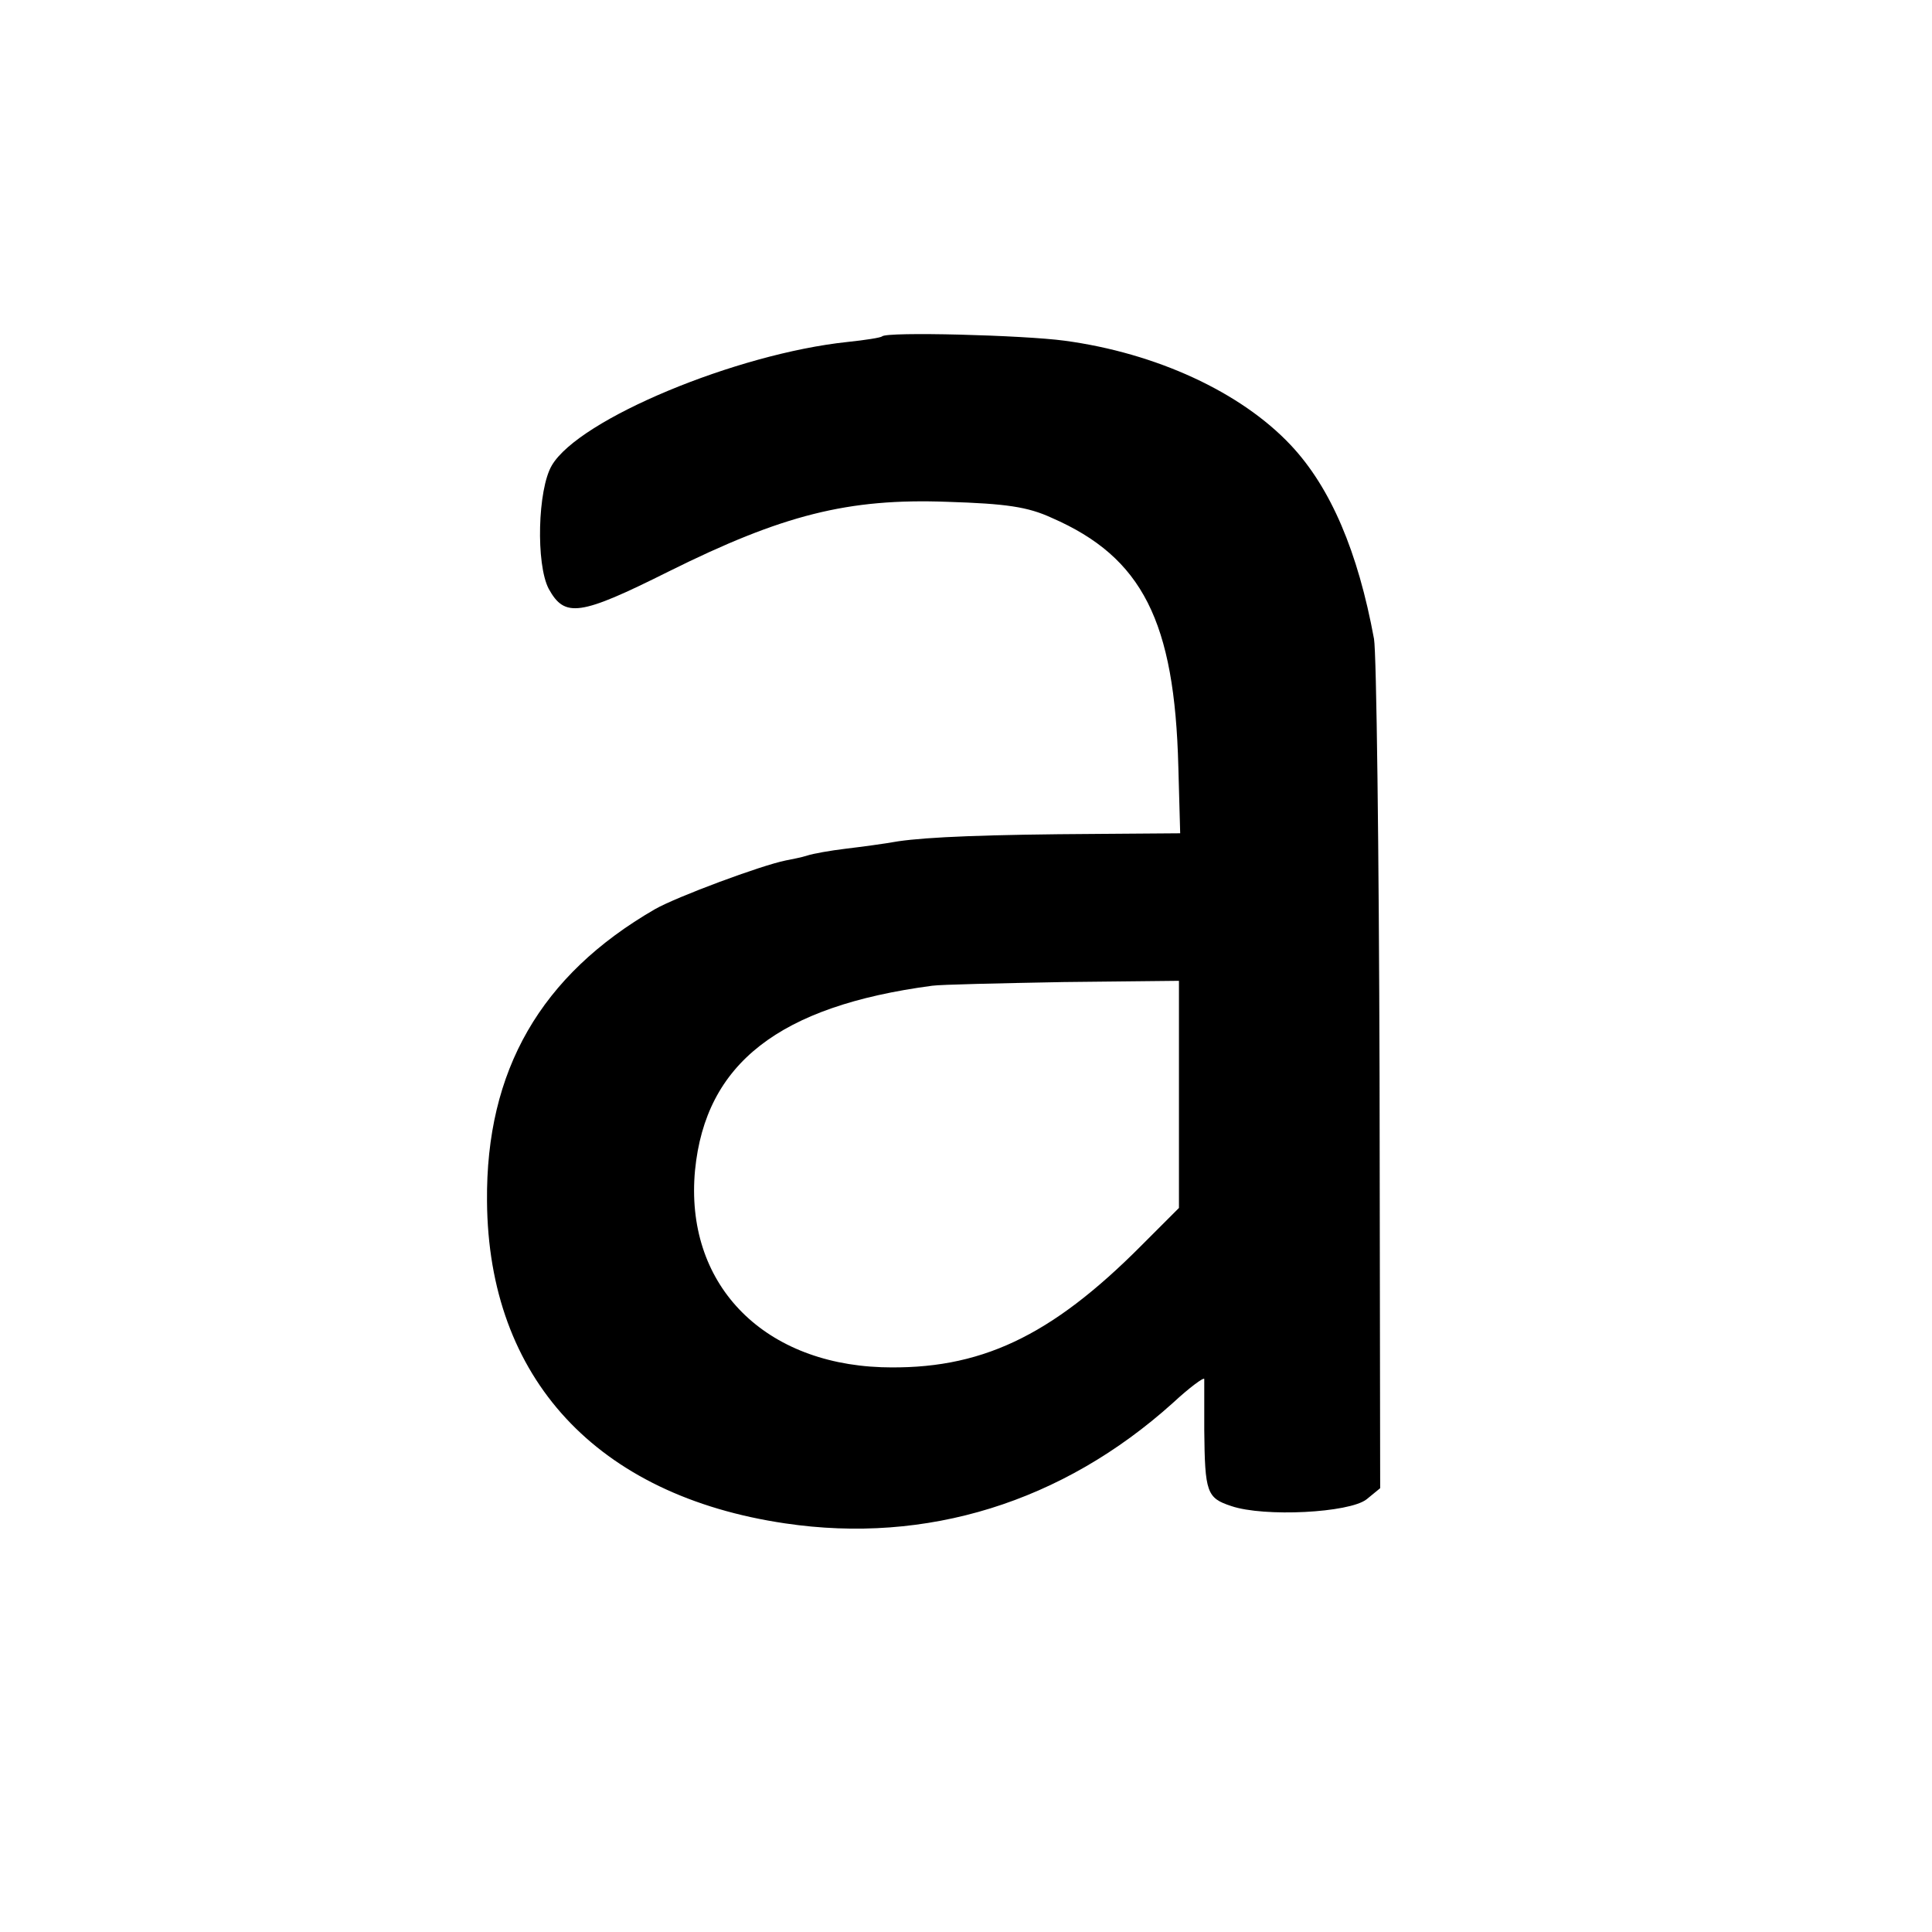
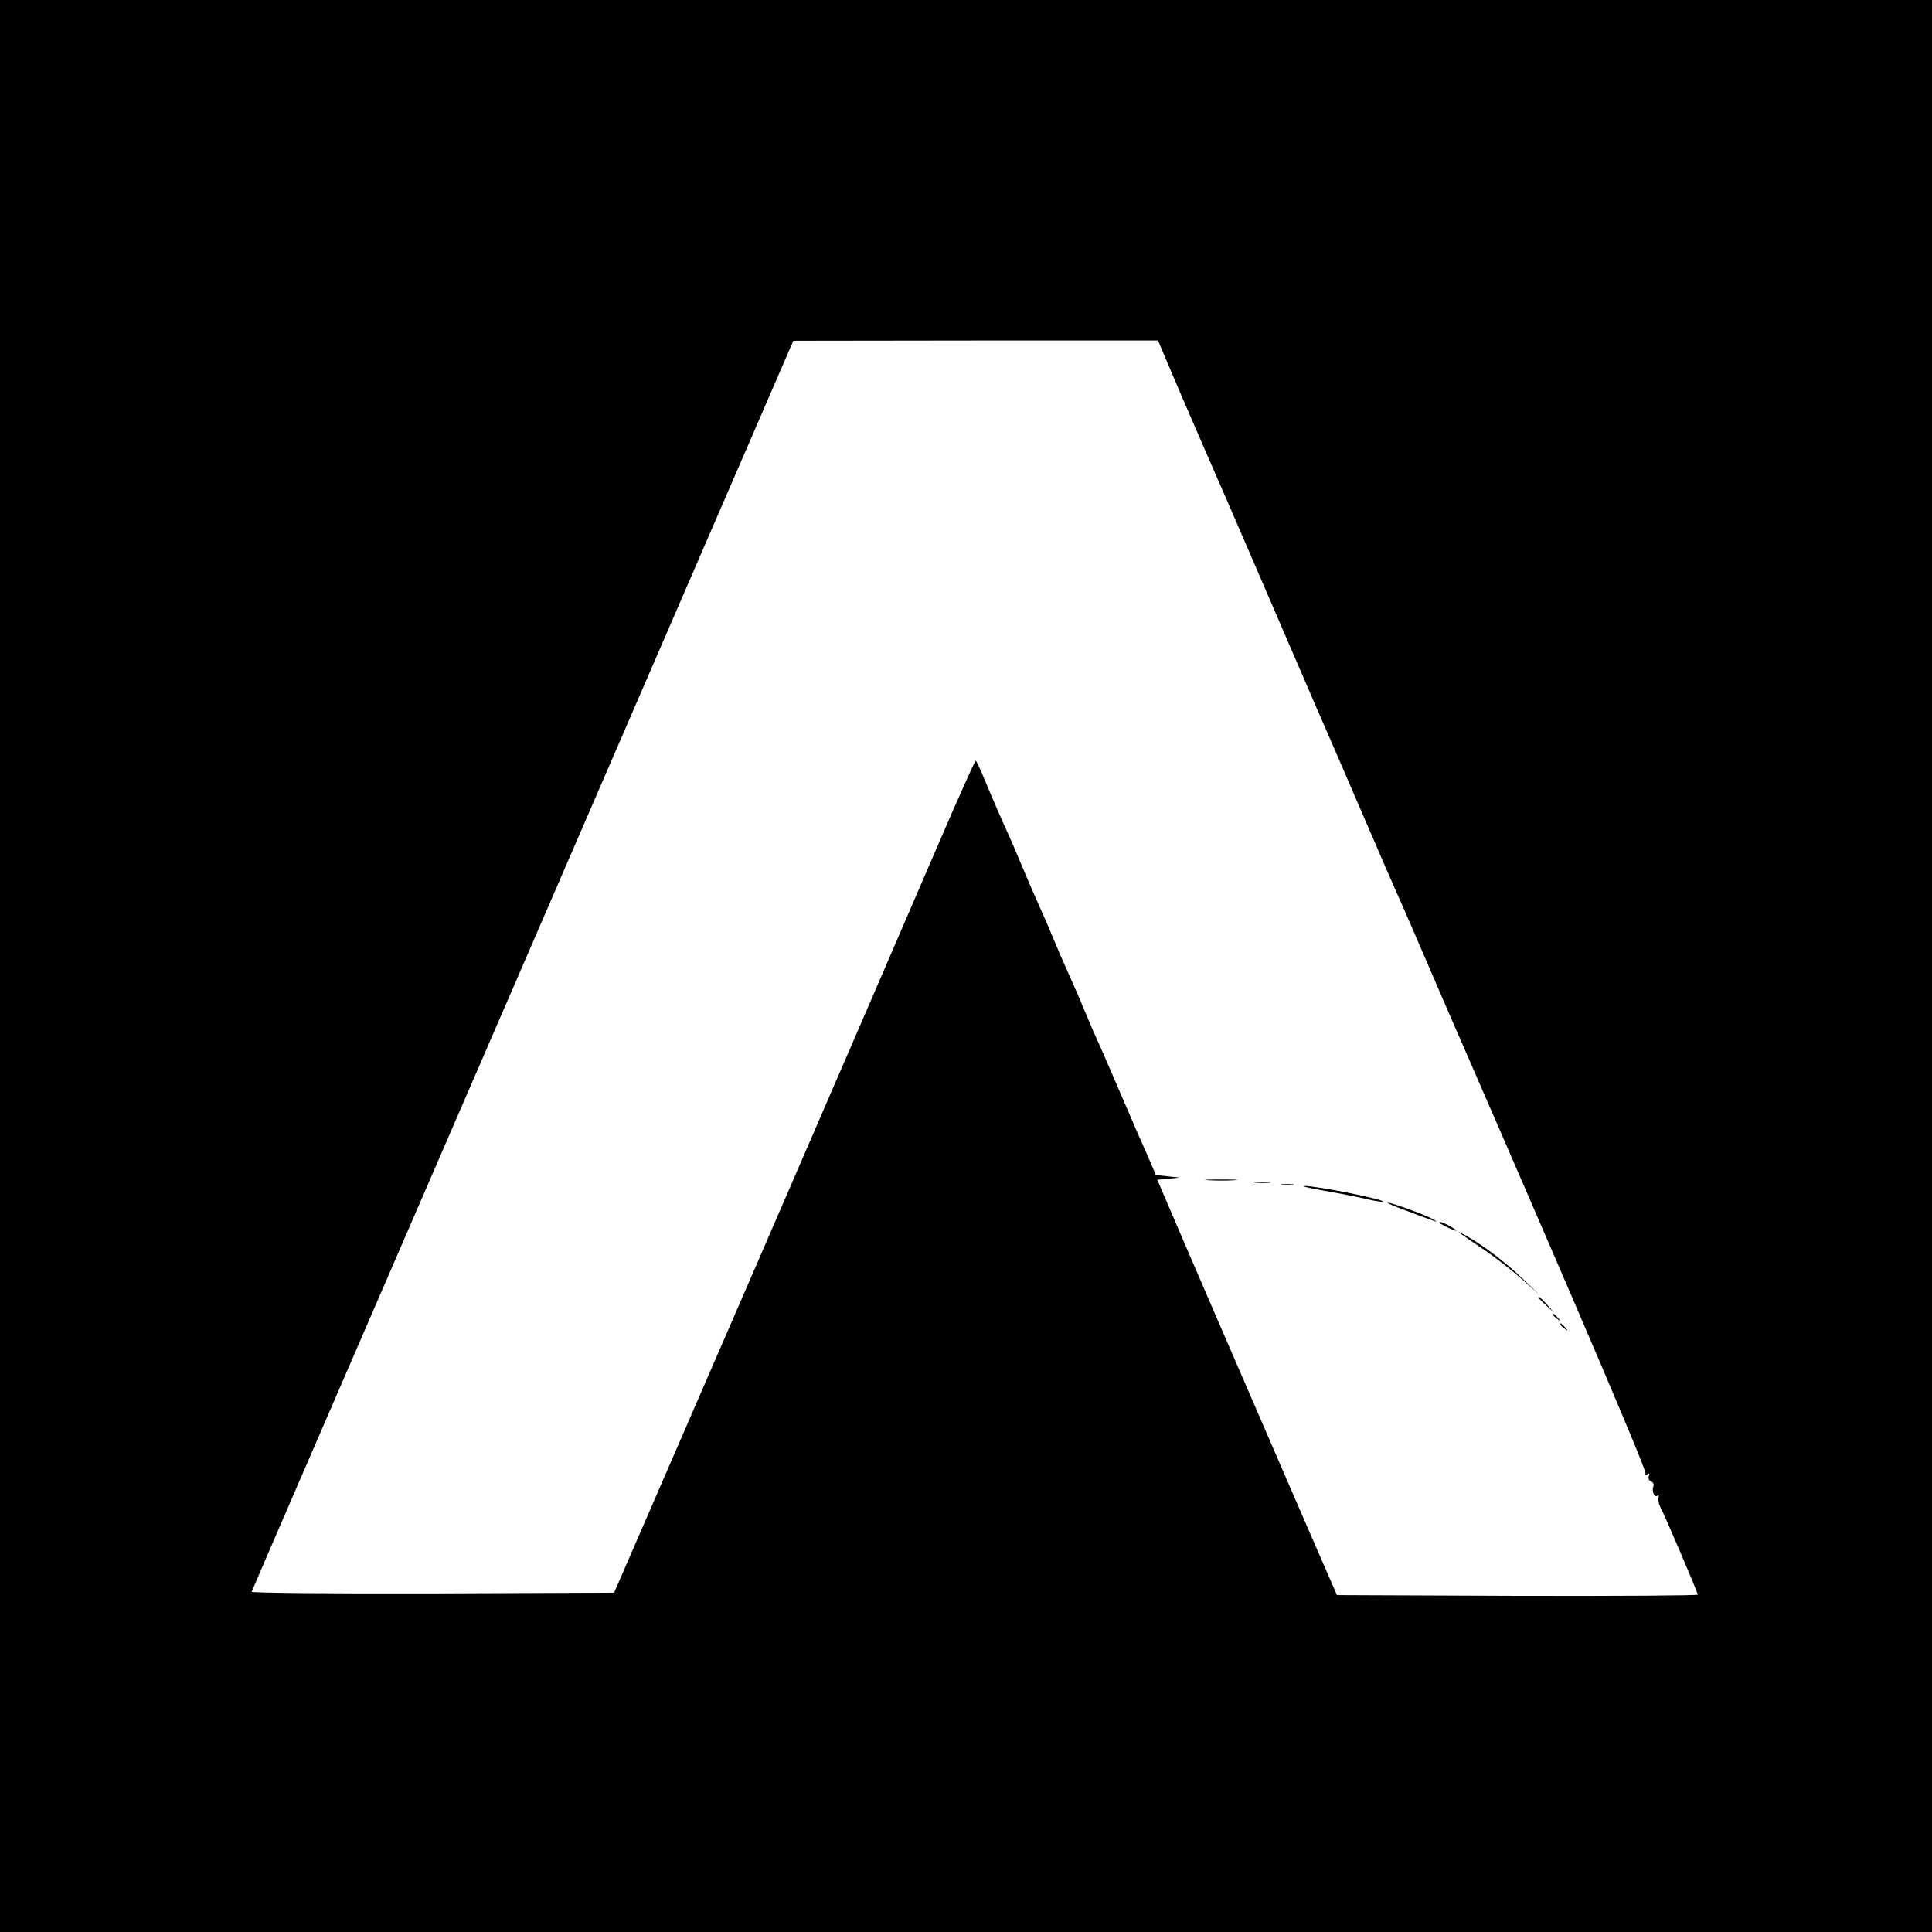
- <svg xmlns="http://www.w3.org/2000/svg" version="1.0" width="313pt" height="313pt" viewBox="0 0 313 313" preserveAspectRatio="xMidYMid meet">
-   <g transform="translate(0,313) scale(0.1,-0.1)" fill="#000000" stroke="none">
-     <path d="M1429 2585 c-2 -2 -27 -6 -56 -9 -180 -19 -435 -125 -479 -200 -23 -39 -26 -160 -5 -200 26 -47 50 -44 194 28 185 92 291 119 452 113 95 -3 130 -8 169 -26 147 -64 199 -168 205 -403 l3 -108 -134 -1 c-180 -1 -275 -5 -323 -12 -22 -4 -60 -9 -85 -12 -25 -3 -53 -8 -62 -11 -9 -3 -25 -6 -35 -8 -40 -8 -177 -59 -212 -79 -185 -107 -274 -261 -272 -473 2 -287 178 -477 483 -522 229 -34 449 34 628 195 27 25 50 42 51 39 0 -3 0 -41 0 -83 1 -101 4 -110 44 -123 53 -18 191 -11 219 11 l22 18 -1 668 c-1 367 -5 686 -9 708 -26 141 -70 245 -135 314 -81 86 -218 149 -366 169 -66 9 -289 15 -296 7z m481 -1228 l0 -184 -60 -60 c-148 -149 -263 -203 -422 -198 -195 7 -319 137 -302 319 17 173 136 266 384 299 14 2 109 4 213 6 l187 2 0 -184z" />
+ <svg xmlns="http://www.w3.org/2000/svg" version="1.0" width="800pt" height="800pt" viewBox="0 0 800 800" preserveAspectRatio="xMidYMid meet">
+   <g transform="translate(0,800) scale(0.1,-0.1)" fill="#000000" stroke="none">
+     <path d="M0 4000 l0 -4000 4000 0 4000 0 0 4000 0 4000 -4000 0 -4000 0 0 -4000z m4892 2362 c54 -125 134 -310 179 -412 44 -102 135 -311 201 -465 66 -154 152 -352 190 -440 38 -88 103 -236 143 -330 93 -217 182 -421 200 -460 15 -34 97 -223 160 -370 24 -55 74 -172 113 -260 471 -1082 742 -1717 736 -1727 -5 -7 -3 -8 6 -3 10 6 12 4 7 -8 -3 -9 1 -18 10 -21 8 -4 13 -13 9 -21 -7 -20 4 -46 16 -39 6 4 8 1 6 -7 -3 -8 0 -25 7 -39 21 -40 155 -354 155 -363 0 -4 -336 -6 -747 -5 l-747 3 -124 285 c-168 388 -454 1047 -545 1260 l-75 175 46 4 47 5 -50 5 -49 6 -32 75 c-18 41 -42 95 -53 120 -10 25 -43 99 -71 165 -48 112 -72 167 -105 240 -7 17 -25 58 -39 92 -14 35 -38 89 -52 120 -47 106 -52 118 -78 180 -14 35 -38 89 -52 120 -47 107 -52 118 -79 183 -15 36 -35 83 -45 105 -32 70 -66 148 -101 232 -19 46 -36 83 -39 83 -3 0 -72 -154 -153 -342 -81 -189 -416 -964 -745 -1723 l-599 -1380 -752 -3 c-432 -1 -751 2 -749 7 1 5 507 1172 1123 2594 l1120 2586 755 1 755 0 97 -228z" />
+     <path d="M5003 3113 c32 -2 81 -2 110 0 29 2 3 3 -58 3 -60 0 -84 -1 -52 -3z" />
+     <path d="M5198 3103 c18 -2 45 -2 60 0 15 2 0 4 -33 4 -33 0 -45 -2 -27 -4z" />
+     <path d="M5308 3093 c12 -2 32 -2 45 0 12 2 2 4 -23 4 -25 0 -35 -2 -22 -4z" />
+     <path d="M5480 3070 c58 -10 136 -25 174 -34 38 -9 71 -14 73 -12 9 9 -281 67 -326 65 -14 0 21 -9 79 -19z" />
+     <path d="M5825 2986 c136 -51 134 -50 111 -36 -23 16 -173 70 -189 70 -7 -1 29 -16 78 -34z" />
+     <path d="M5961 2936 c10 -9 69 -36 69 -32 0 6 -55 36 -66 36 -4 0 -5 -2 -3 -4z" />
+     <path d="M6040 2898 c3 -3 46 -33 95 -66 50 -33 124 -91 165 -127 l75 -67 -70 67 c-71 68 -157 134 -230 176 -22 12 -38 20 -35 17z" />
+     <path d="M6370 2627 c0 -2 15 -16 33 -33 l32 -29 -29 33 c-28 30 -36 37 -36 29z" />
+     <path d="M6430 2556 c0 -2 8 -10 18 -17 15 -13 16 -12 3 4 -13 16 -21 21 -21 13z" />
+     <path d="M6460 2516 c0 -2 8 -10 18 -17 15 -13 16 -12 3 4 -13 16 -21 21 -21 13z" />
  </g>
</svg>
